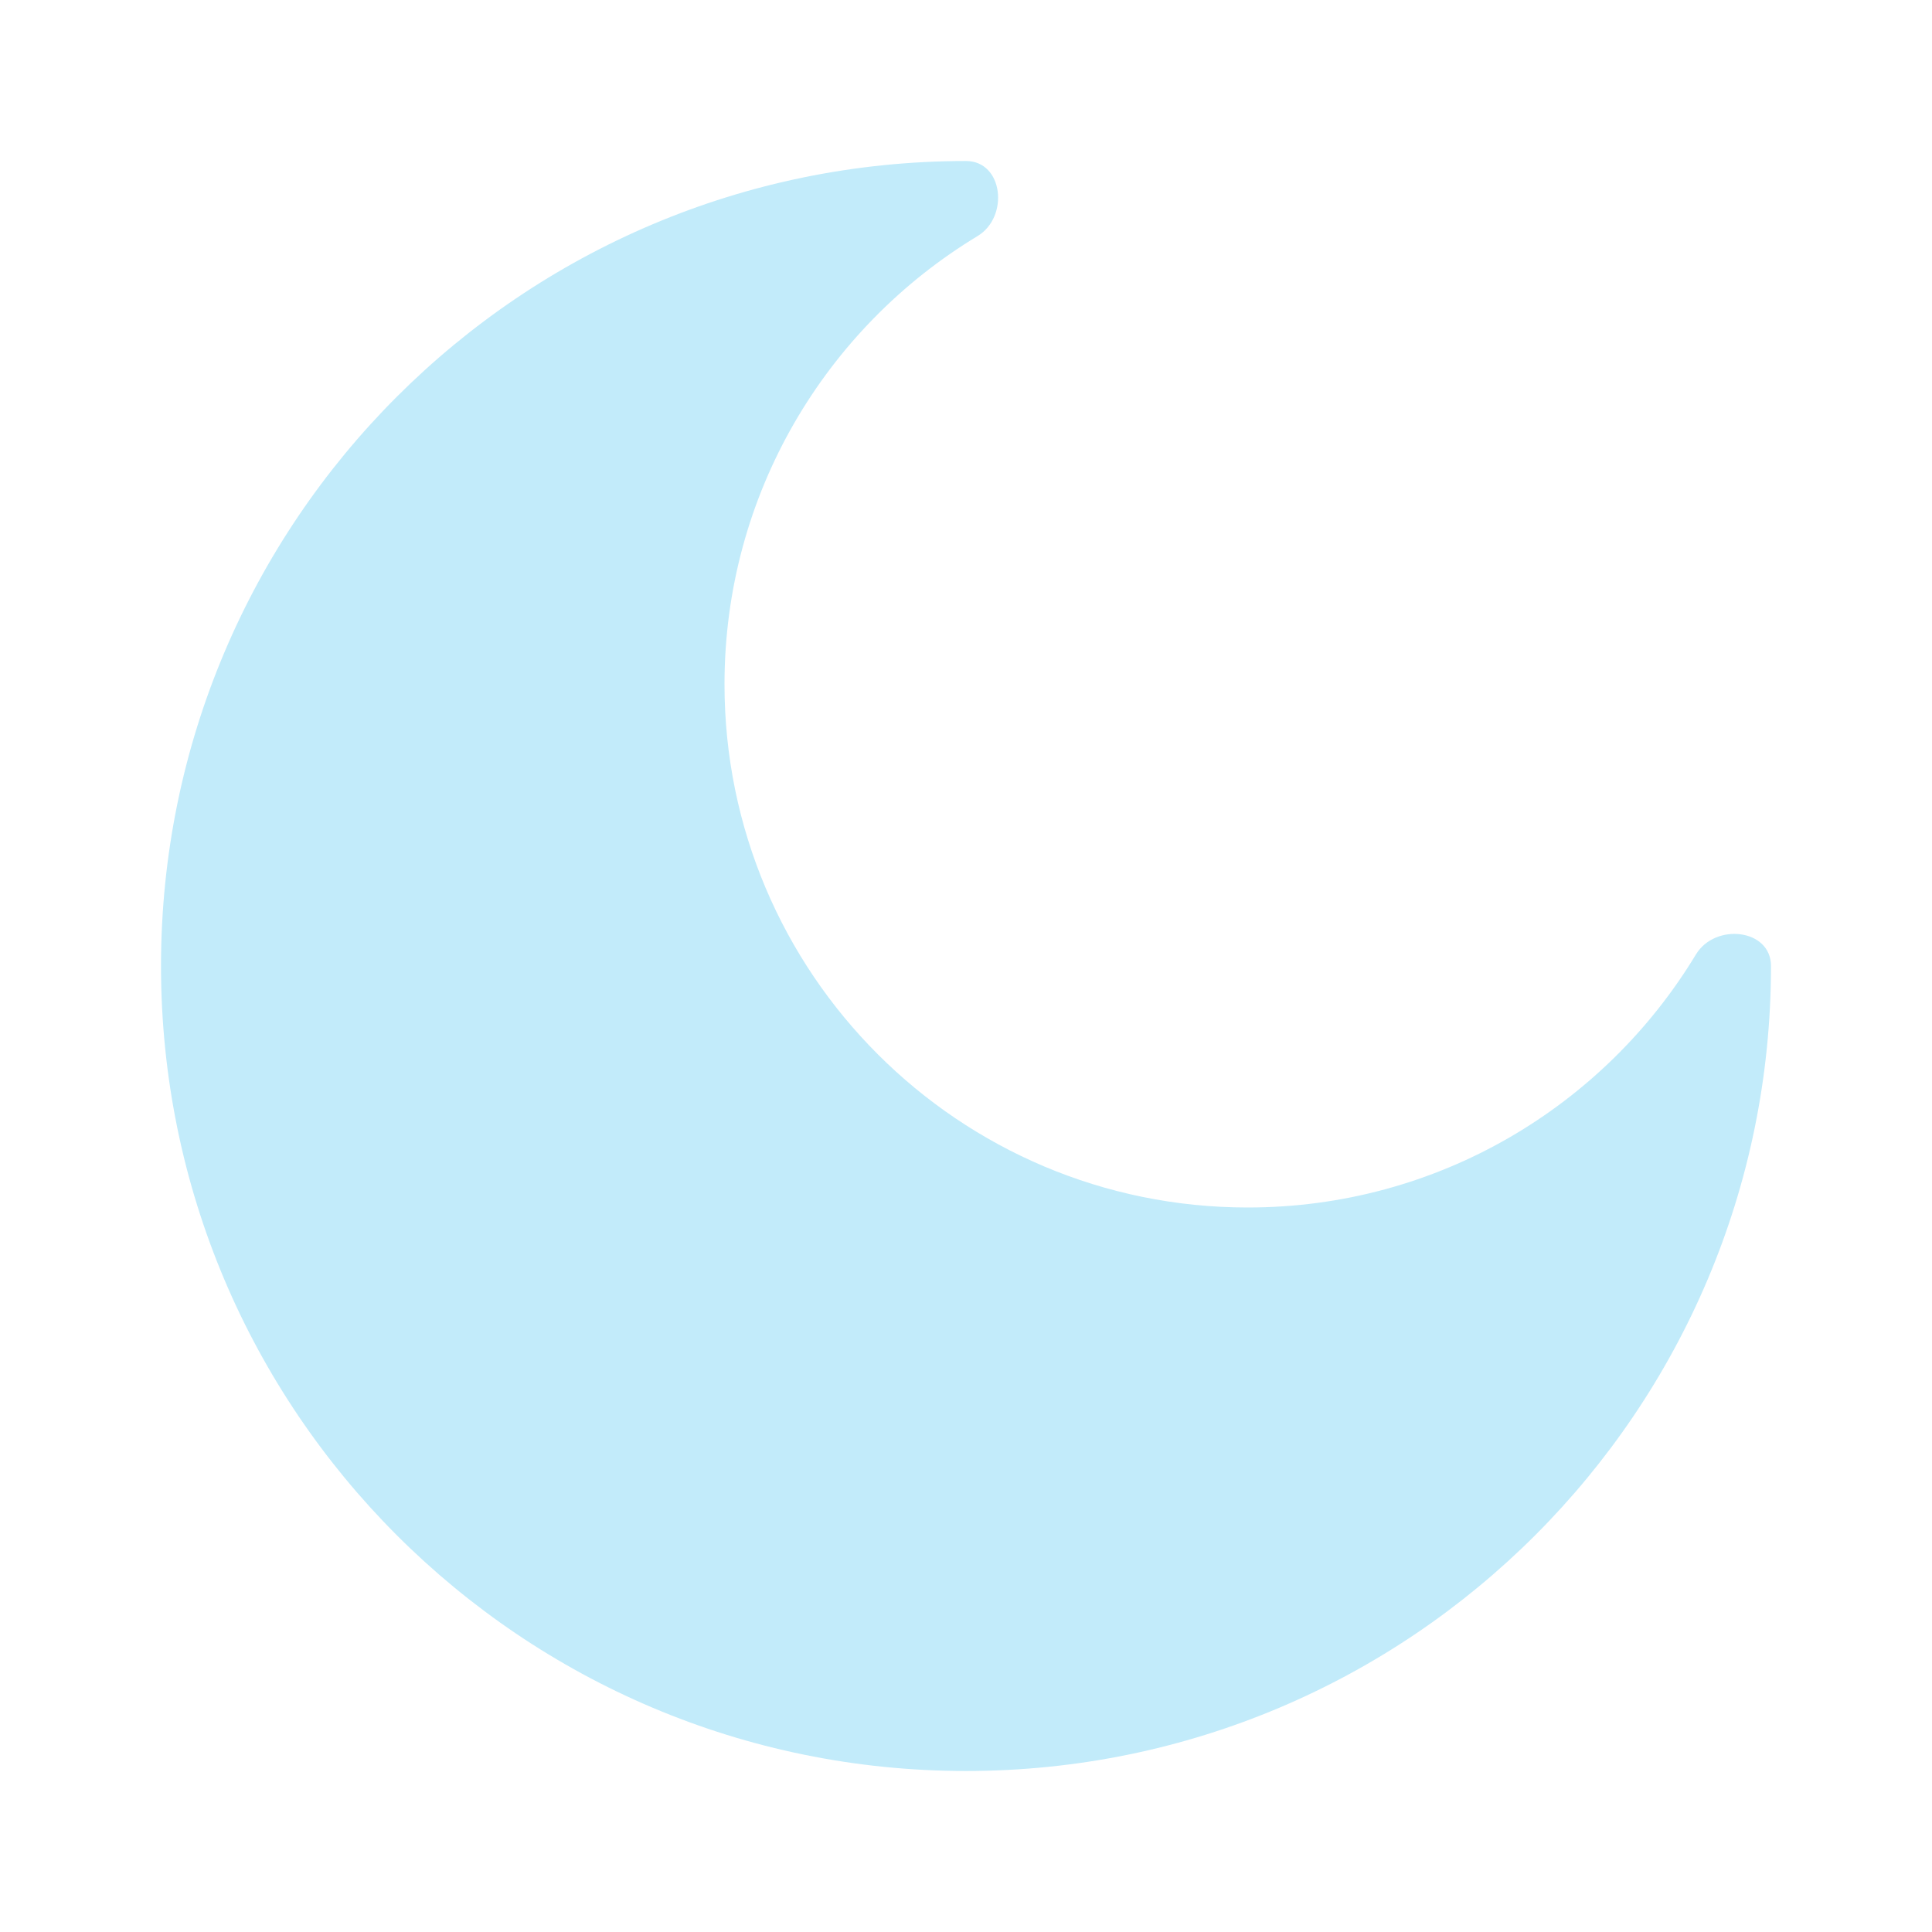
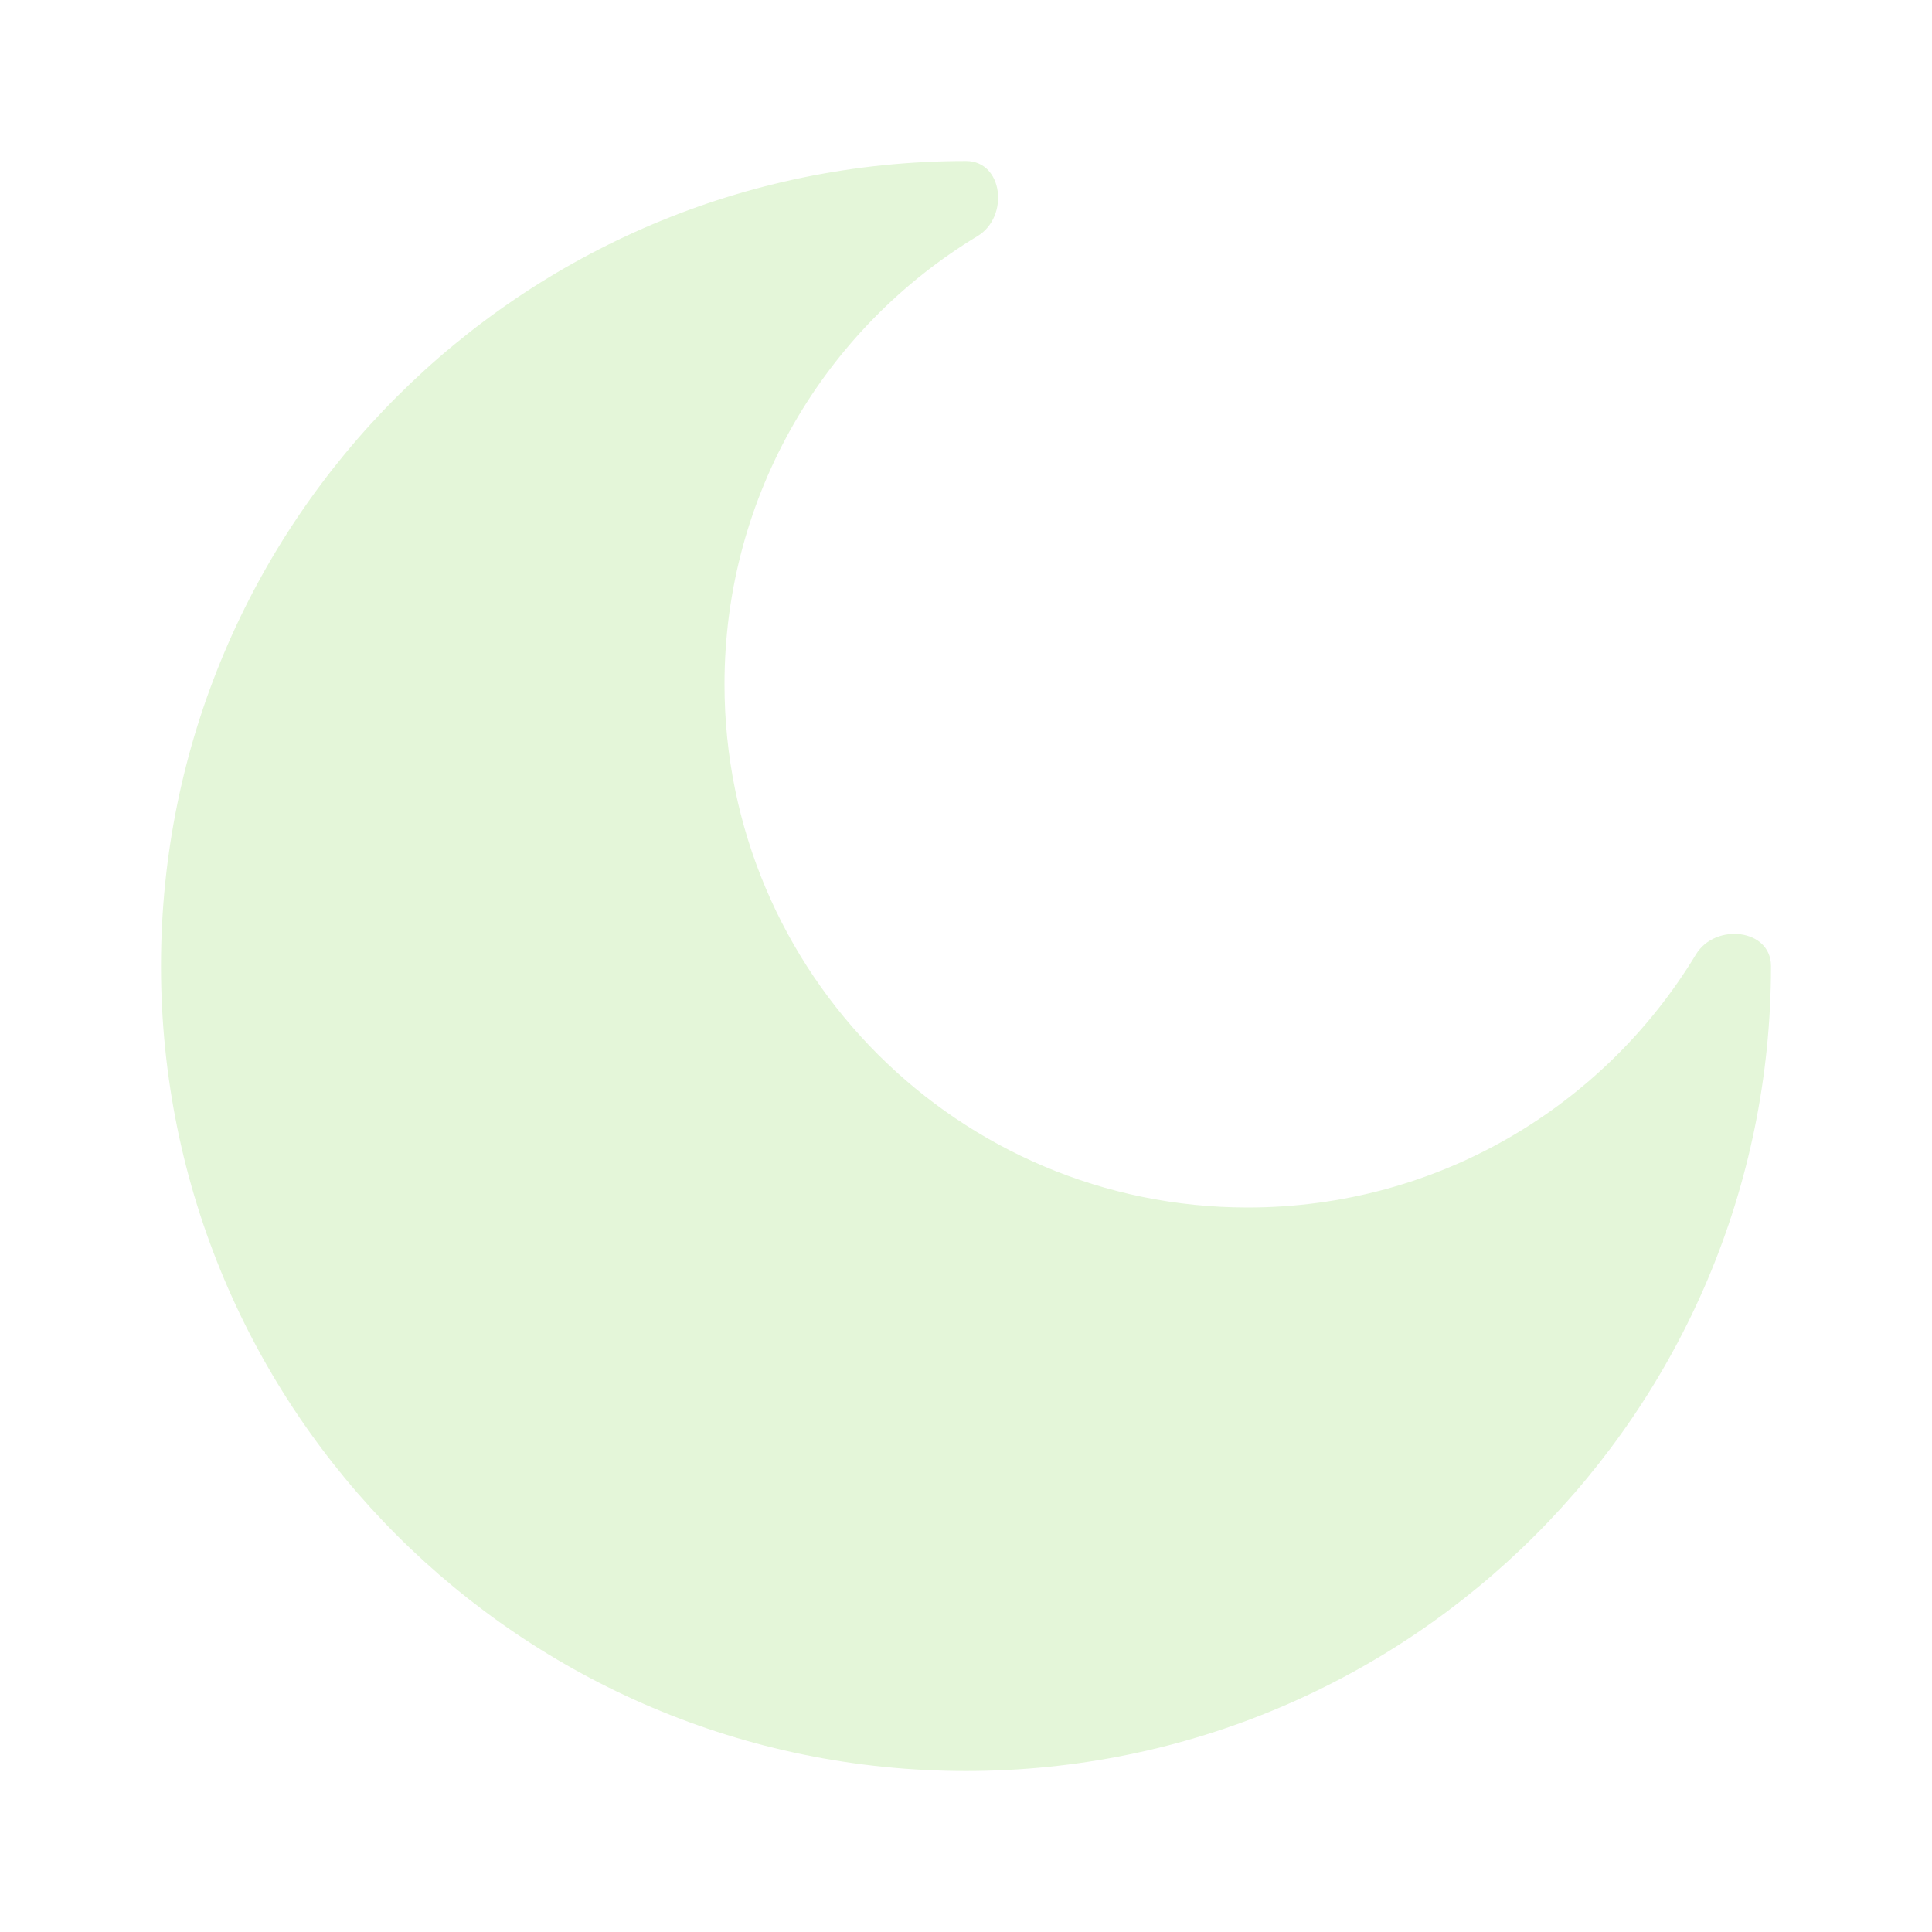
<svg xmlns="http://www.w3.org/2000/svg" version="1.2" viewBox="0 0 800 800" width="800" height="800">
  <style>
- 		.s0 { fill: #c2ebfa } 
+ 		.s0 { fill: #e4f6d9 } 
	</style>
  <path class="s0" d="m400 733.33c184.09 0 333.33-149.24 333.33-333.33 0-15.42-23.11-17.97-31.09-4.77-37.94 62.79-106.86 104.77-185.57 104.77-119.67 0-216.67-97-216.67-216.67 0-78.72 41.98-147.63 104.77-185.57 13.2-7.98 10.65-31.09-4.77-31.09-184.09 0-333.33 149.23-333.33 333.33 0 184.09 149.24 333.33 333.33 333.33z" />
</svg>
